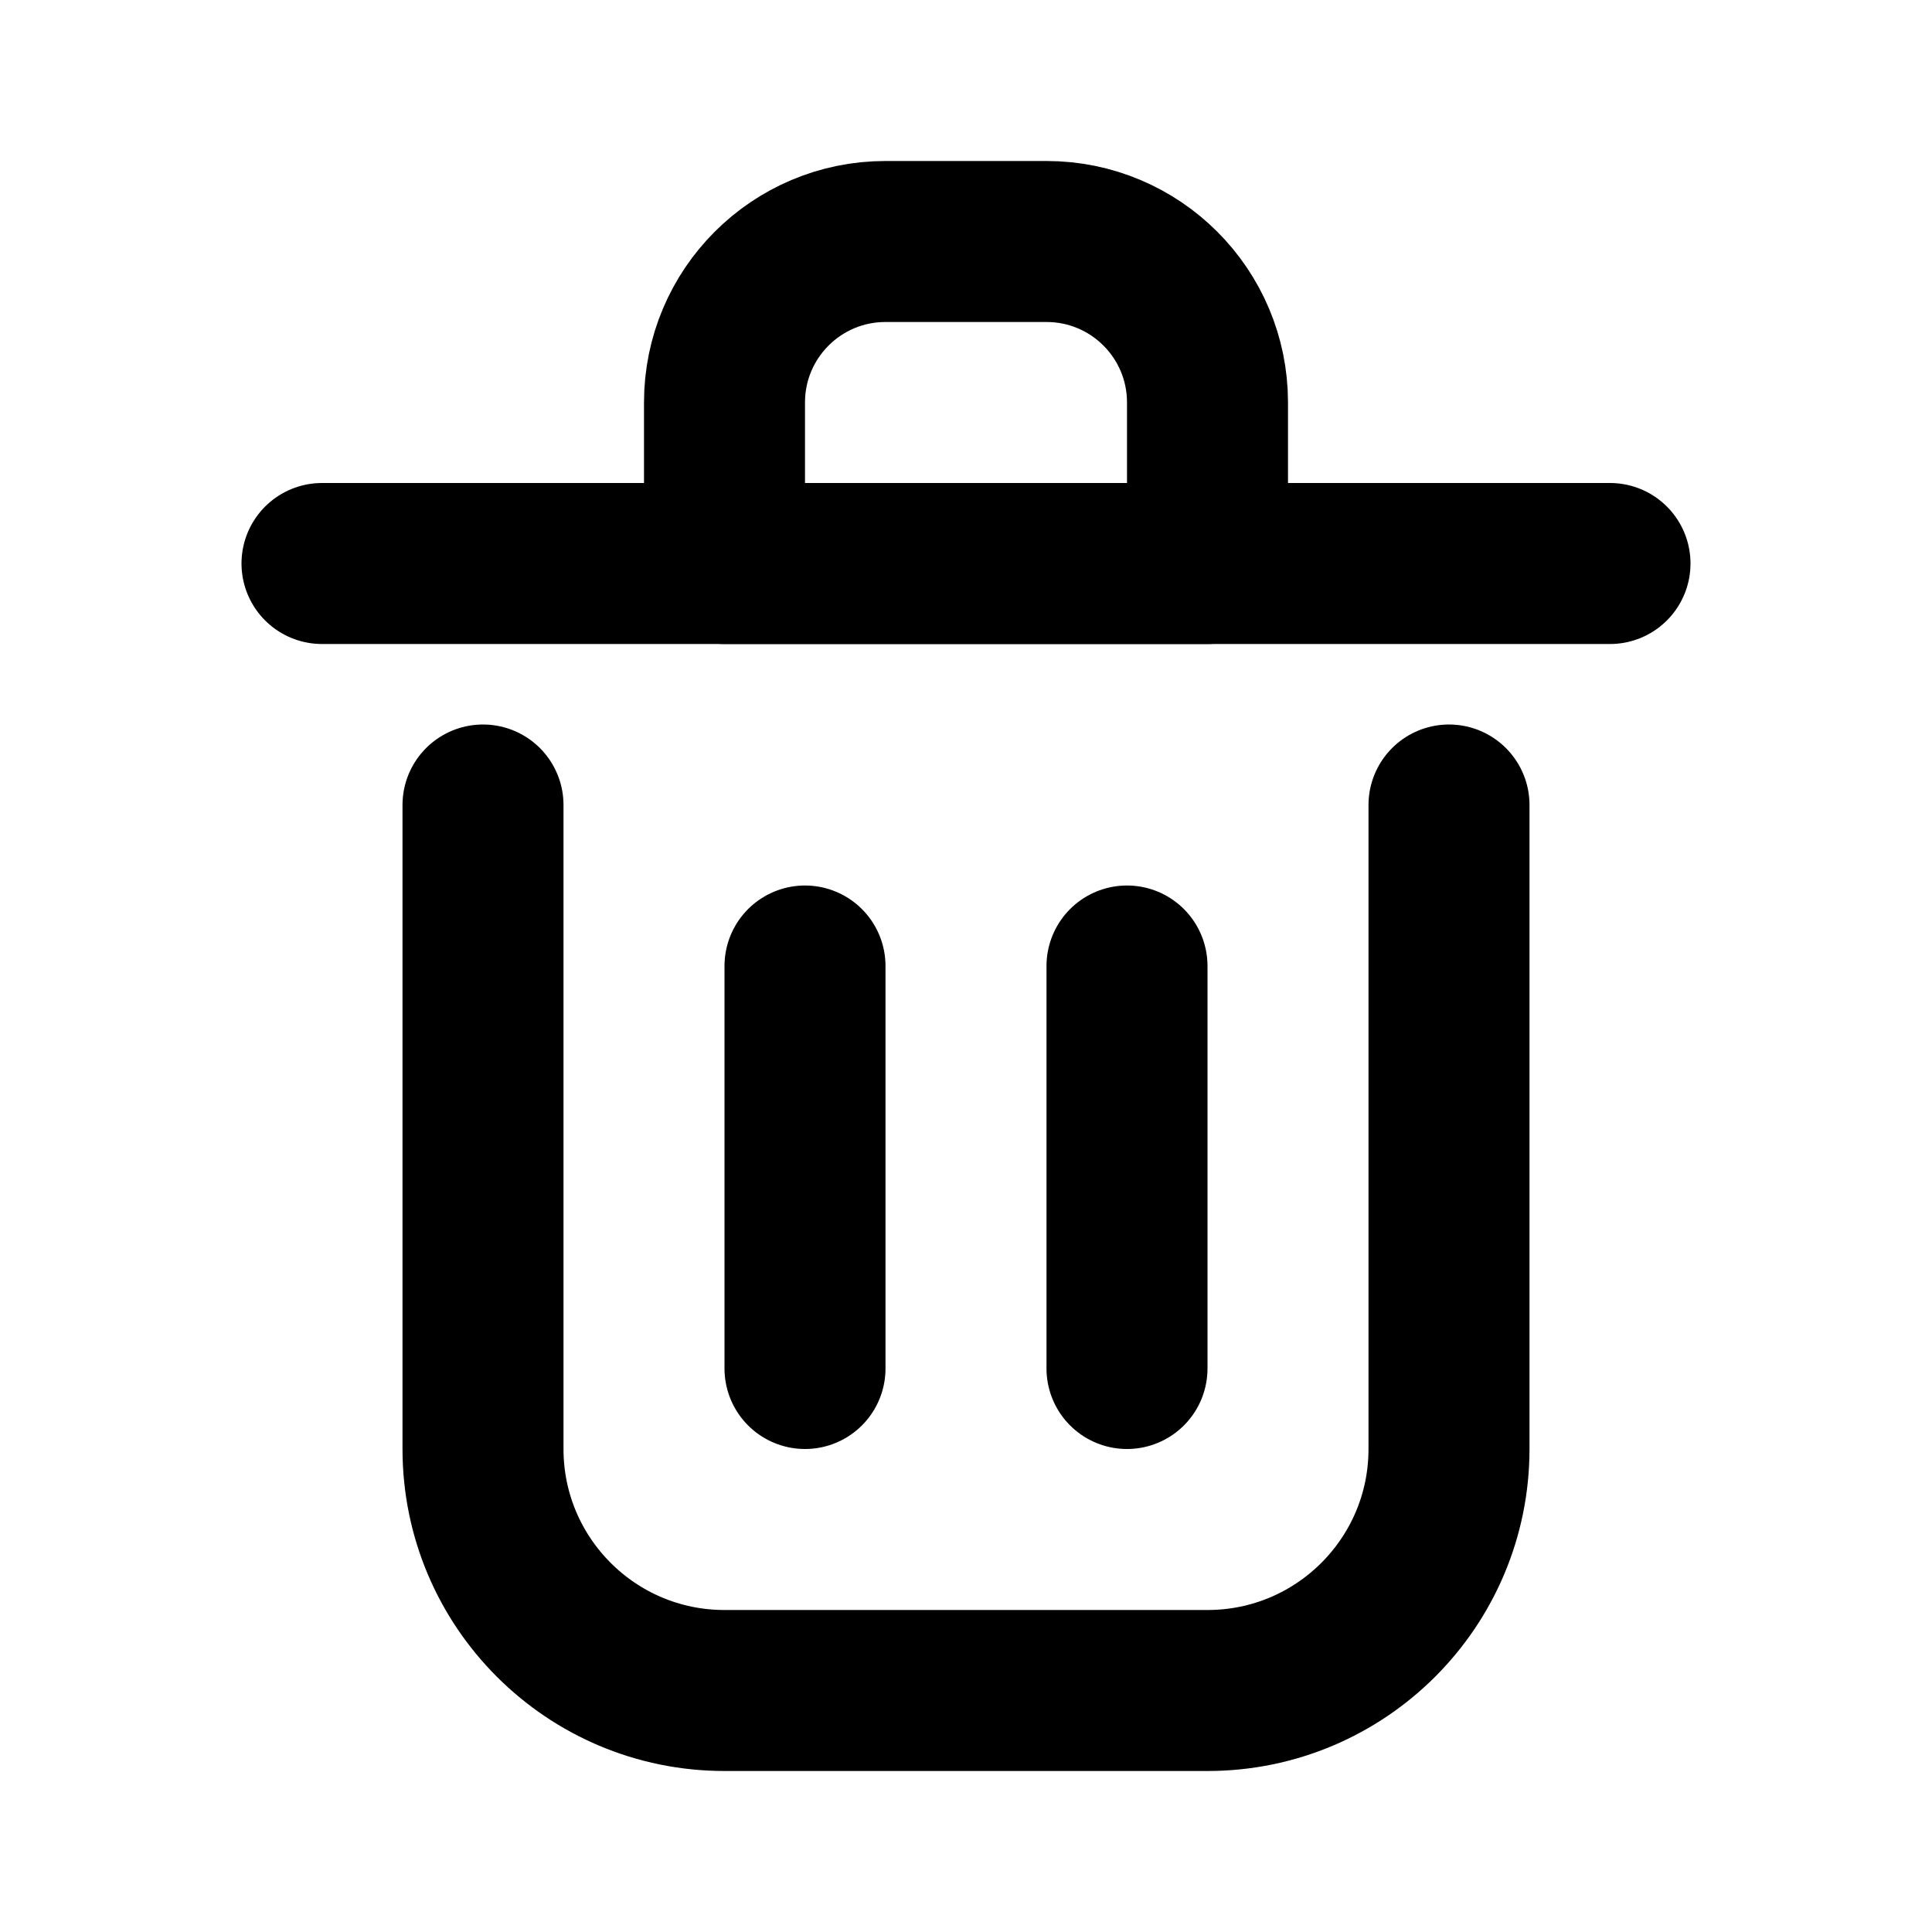
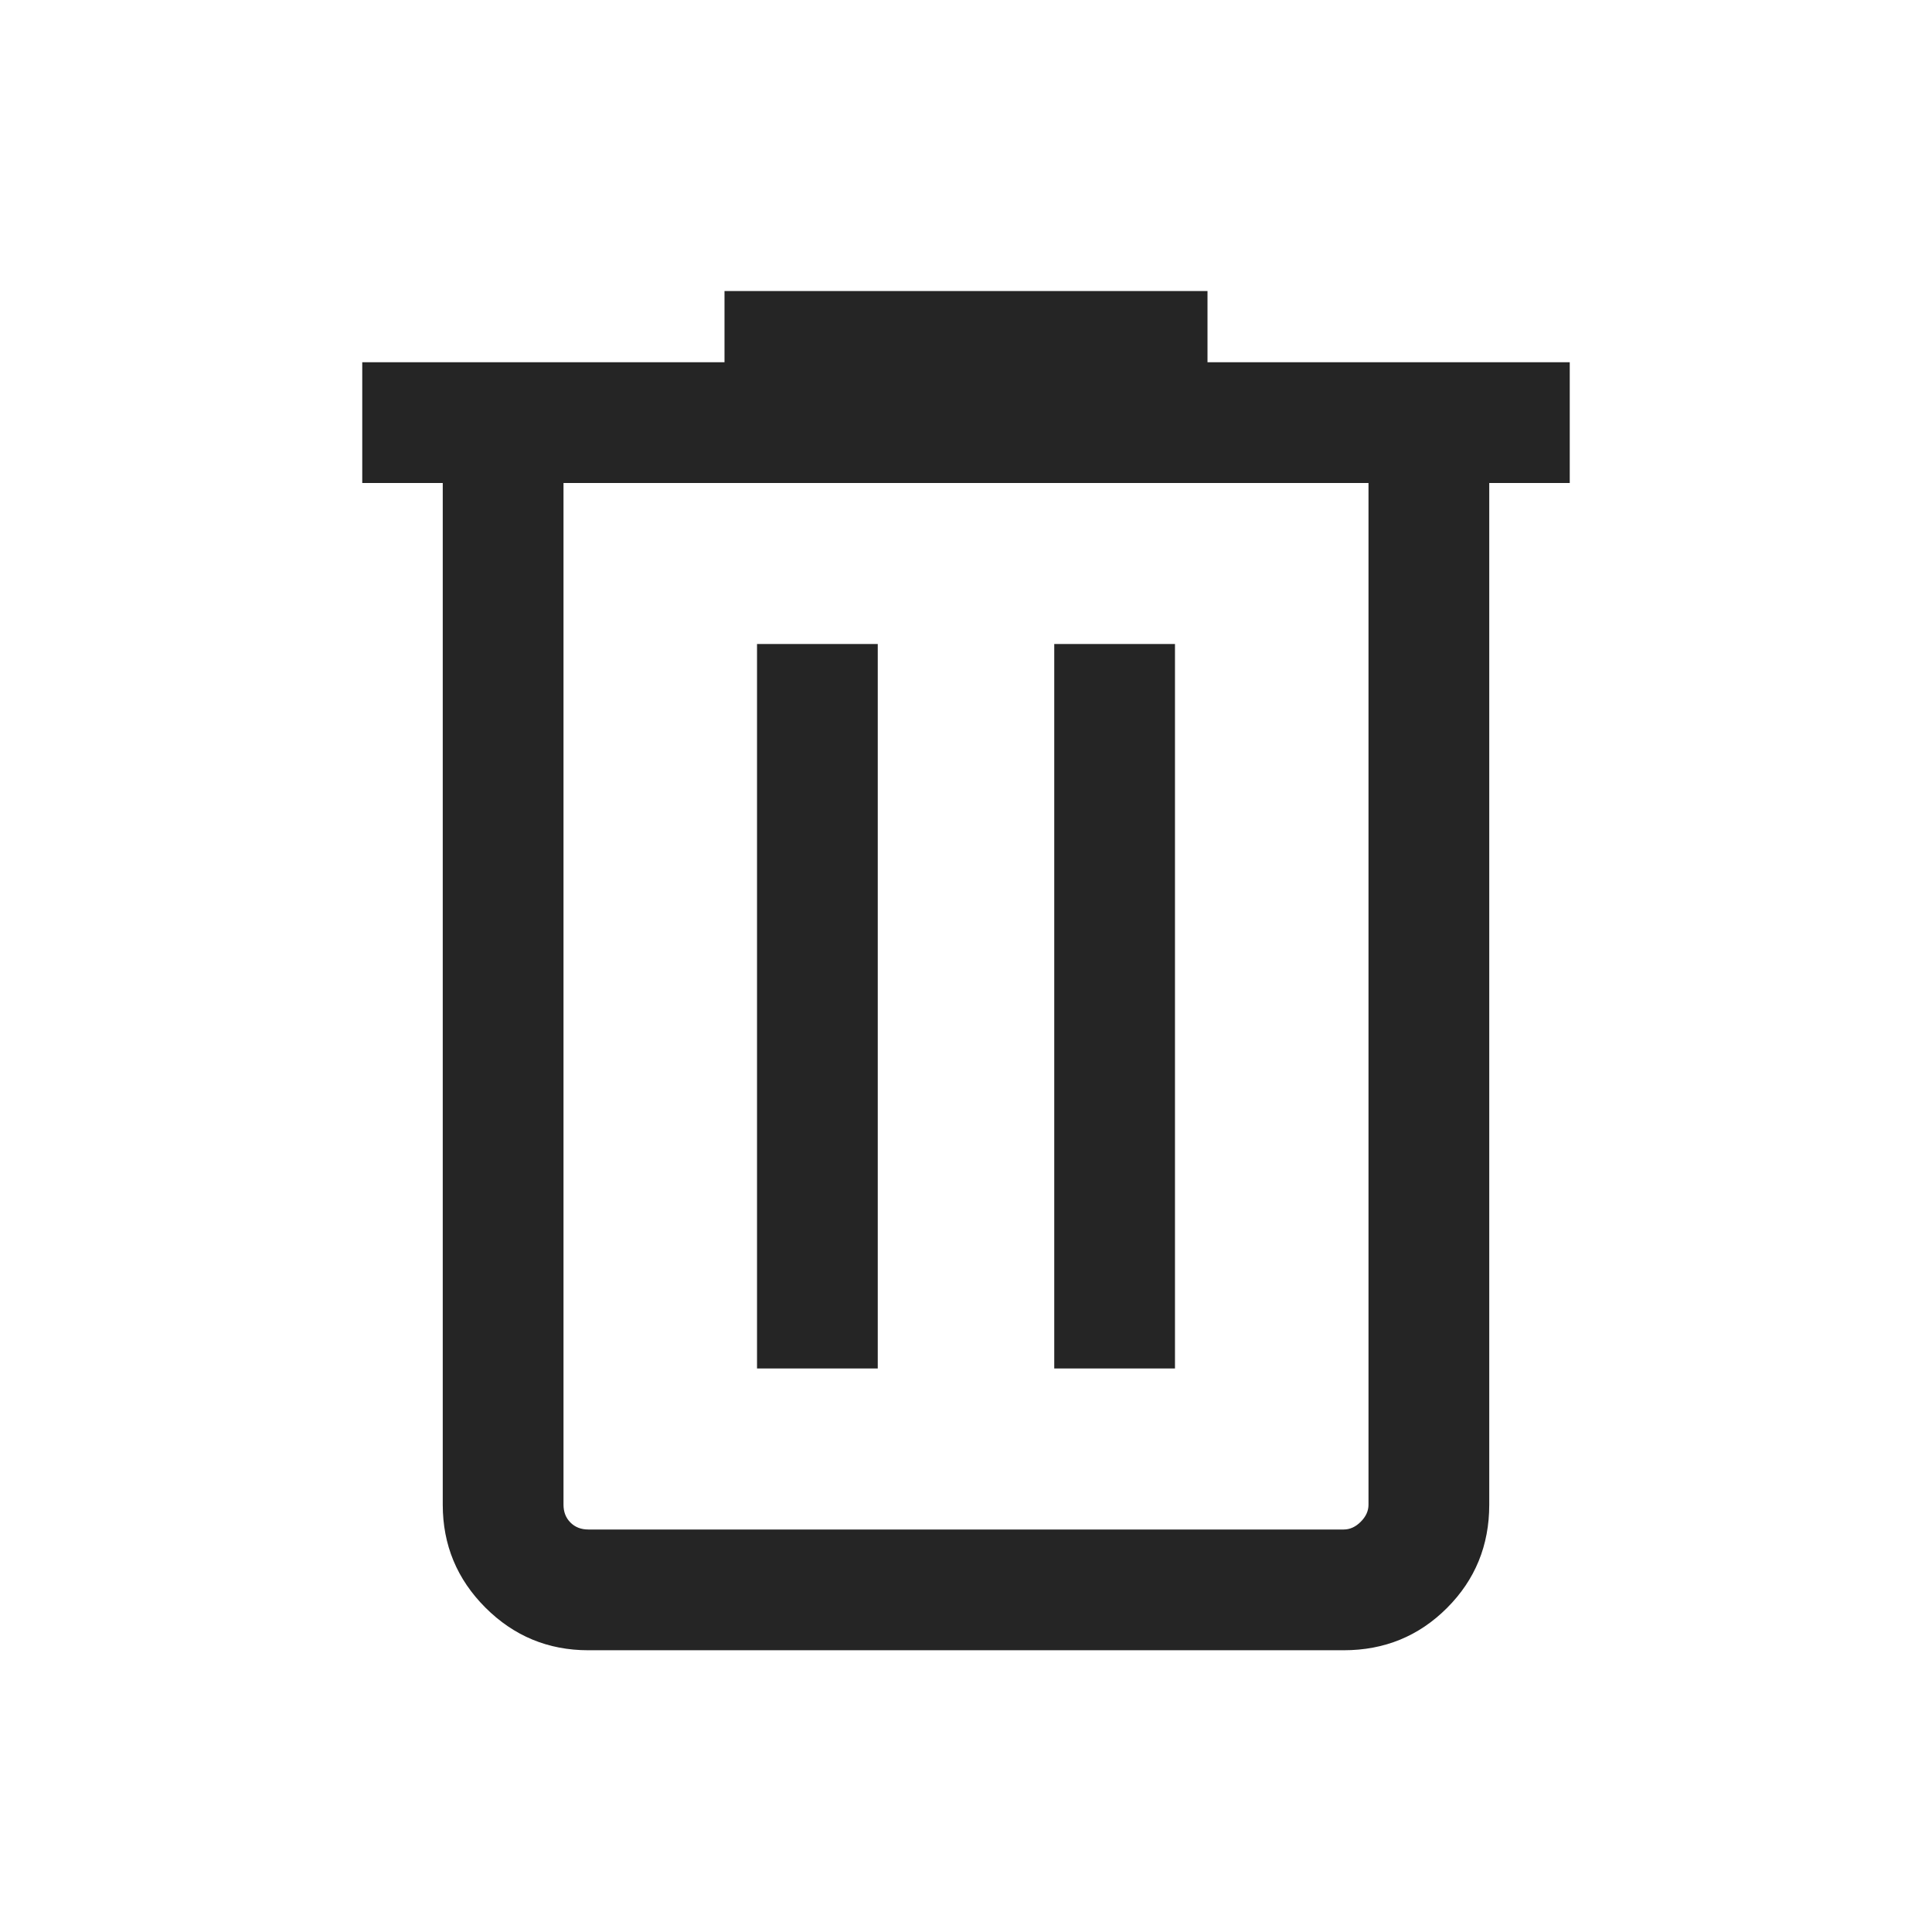
- <svg xmlns="http://www.w3.org/2000/svg" width="800px" height="800px" viewBox="0 0 24 24" fill="none">
-   <path d="M10 12V17" stroke="#000000" stroke-width="2" stroke-linecap="round" stroke-linejoin="round" />
-   <path d="M14 12V17" stroke="#000000" stroke-width="2" stroke-linecap="round" stroke-linejoin="round" />
-   <path d="M4 7H20" stroke="#000000" stroke-width="2" stroke-linecap="round" stroke-linejoin="round" />
-   <path d="M6 10V18C6 19.657 7.343 21 9 21H15C16.657 21 18 19.657 18 18V10" stroke="#000000" stroke-width="2" stroke-linecap="round" stroke-linejoin="round" />
-   <path d="M9 5C9 3.895 9.895 3 11 3H13C14.105 3 15 3.895 15 5V7H9V5Z" stroke="#000000" stroke-width="2" stroke-linecap="round" stroke-linejoin="round" />
+ <svg xmlns="http://www.w3.org/2000/svg" height="24px" viewBox="0 -960 960 960" width="24px" fill="#252525">
+   <path d="M292.31-140q-29.92 0-51.12-21.19Q220-182.39 220-212.31V-720h-40v-60h180v-35.38h240V-780h180v60h-40v507.69Q740-182 719-161q-21 21-51.31 21H292.31ZM680-720H280v507.69q0 5.39 3.46 8.85t8.85 3.46h375.38q4.62 0 8.46-3.85 3.85-3.84 3.85-8.46V-720ZM376.16-280h59.99v-360h-59.99v360Zm147.69 0h59.99v-360h-59.99v360ZM280-720v520-520Z" />
</svg>
